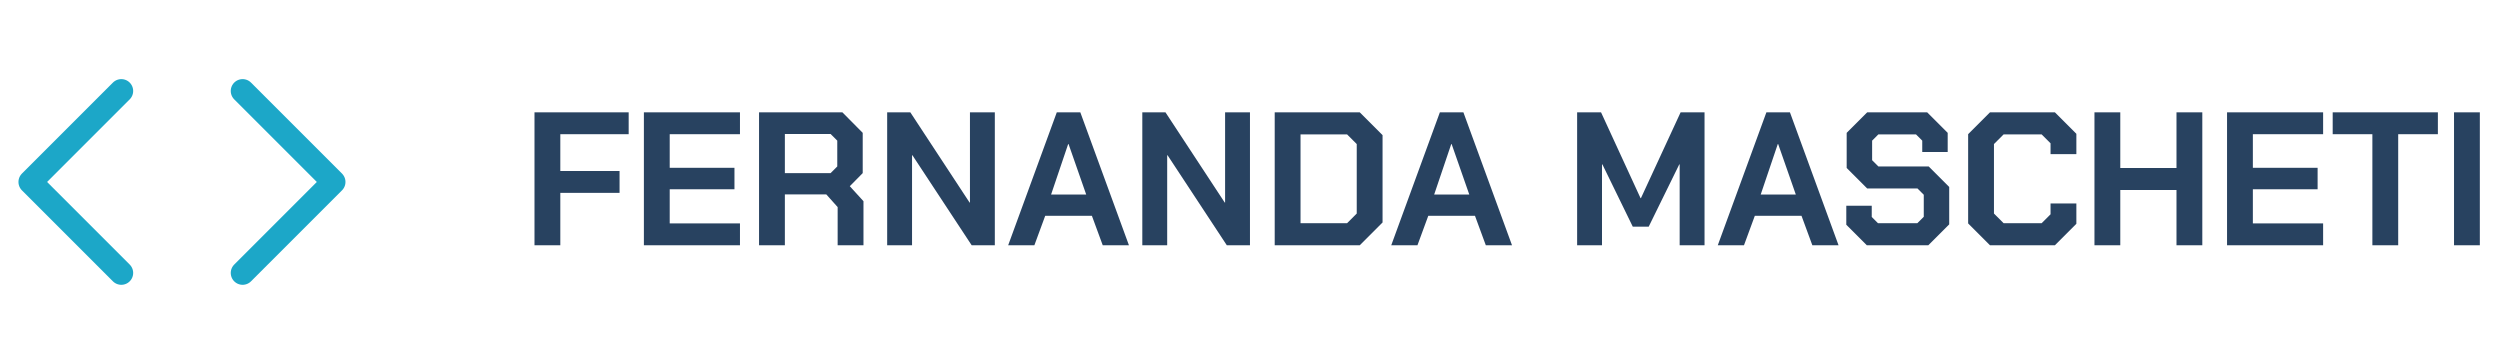
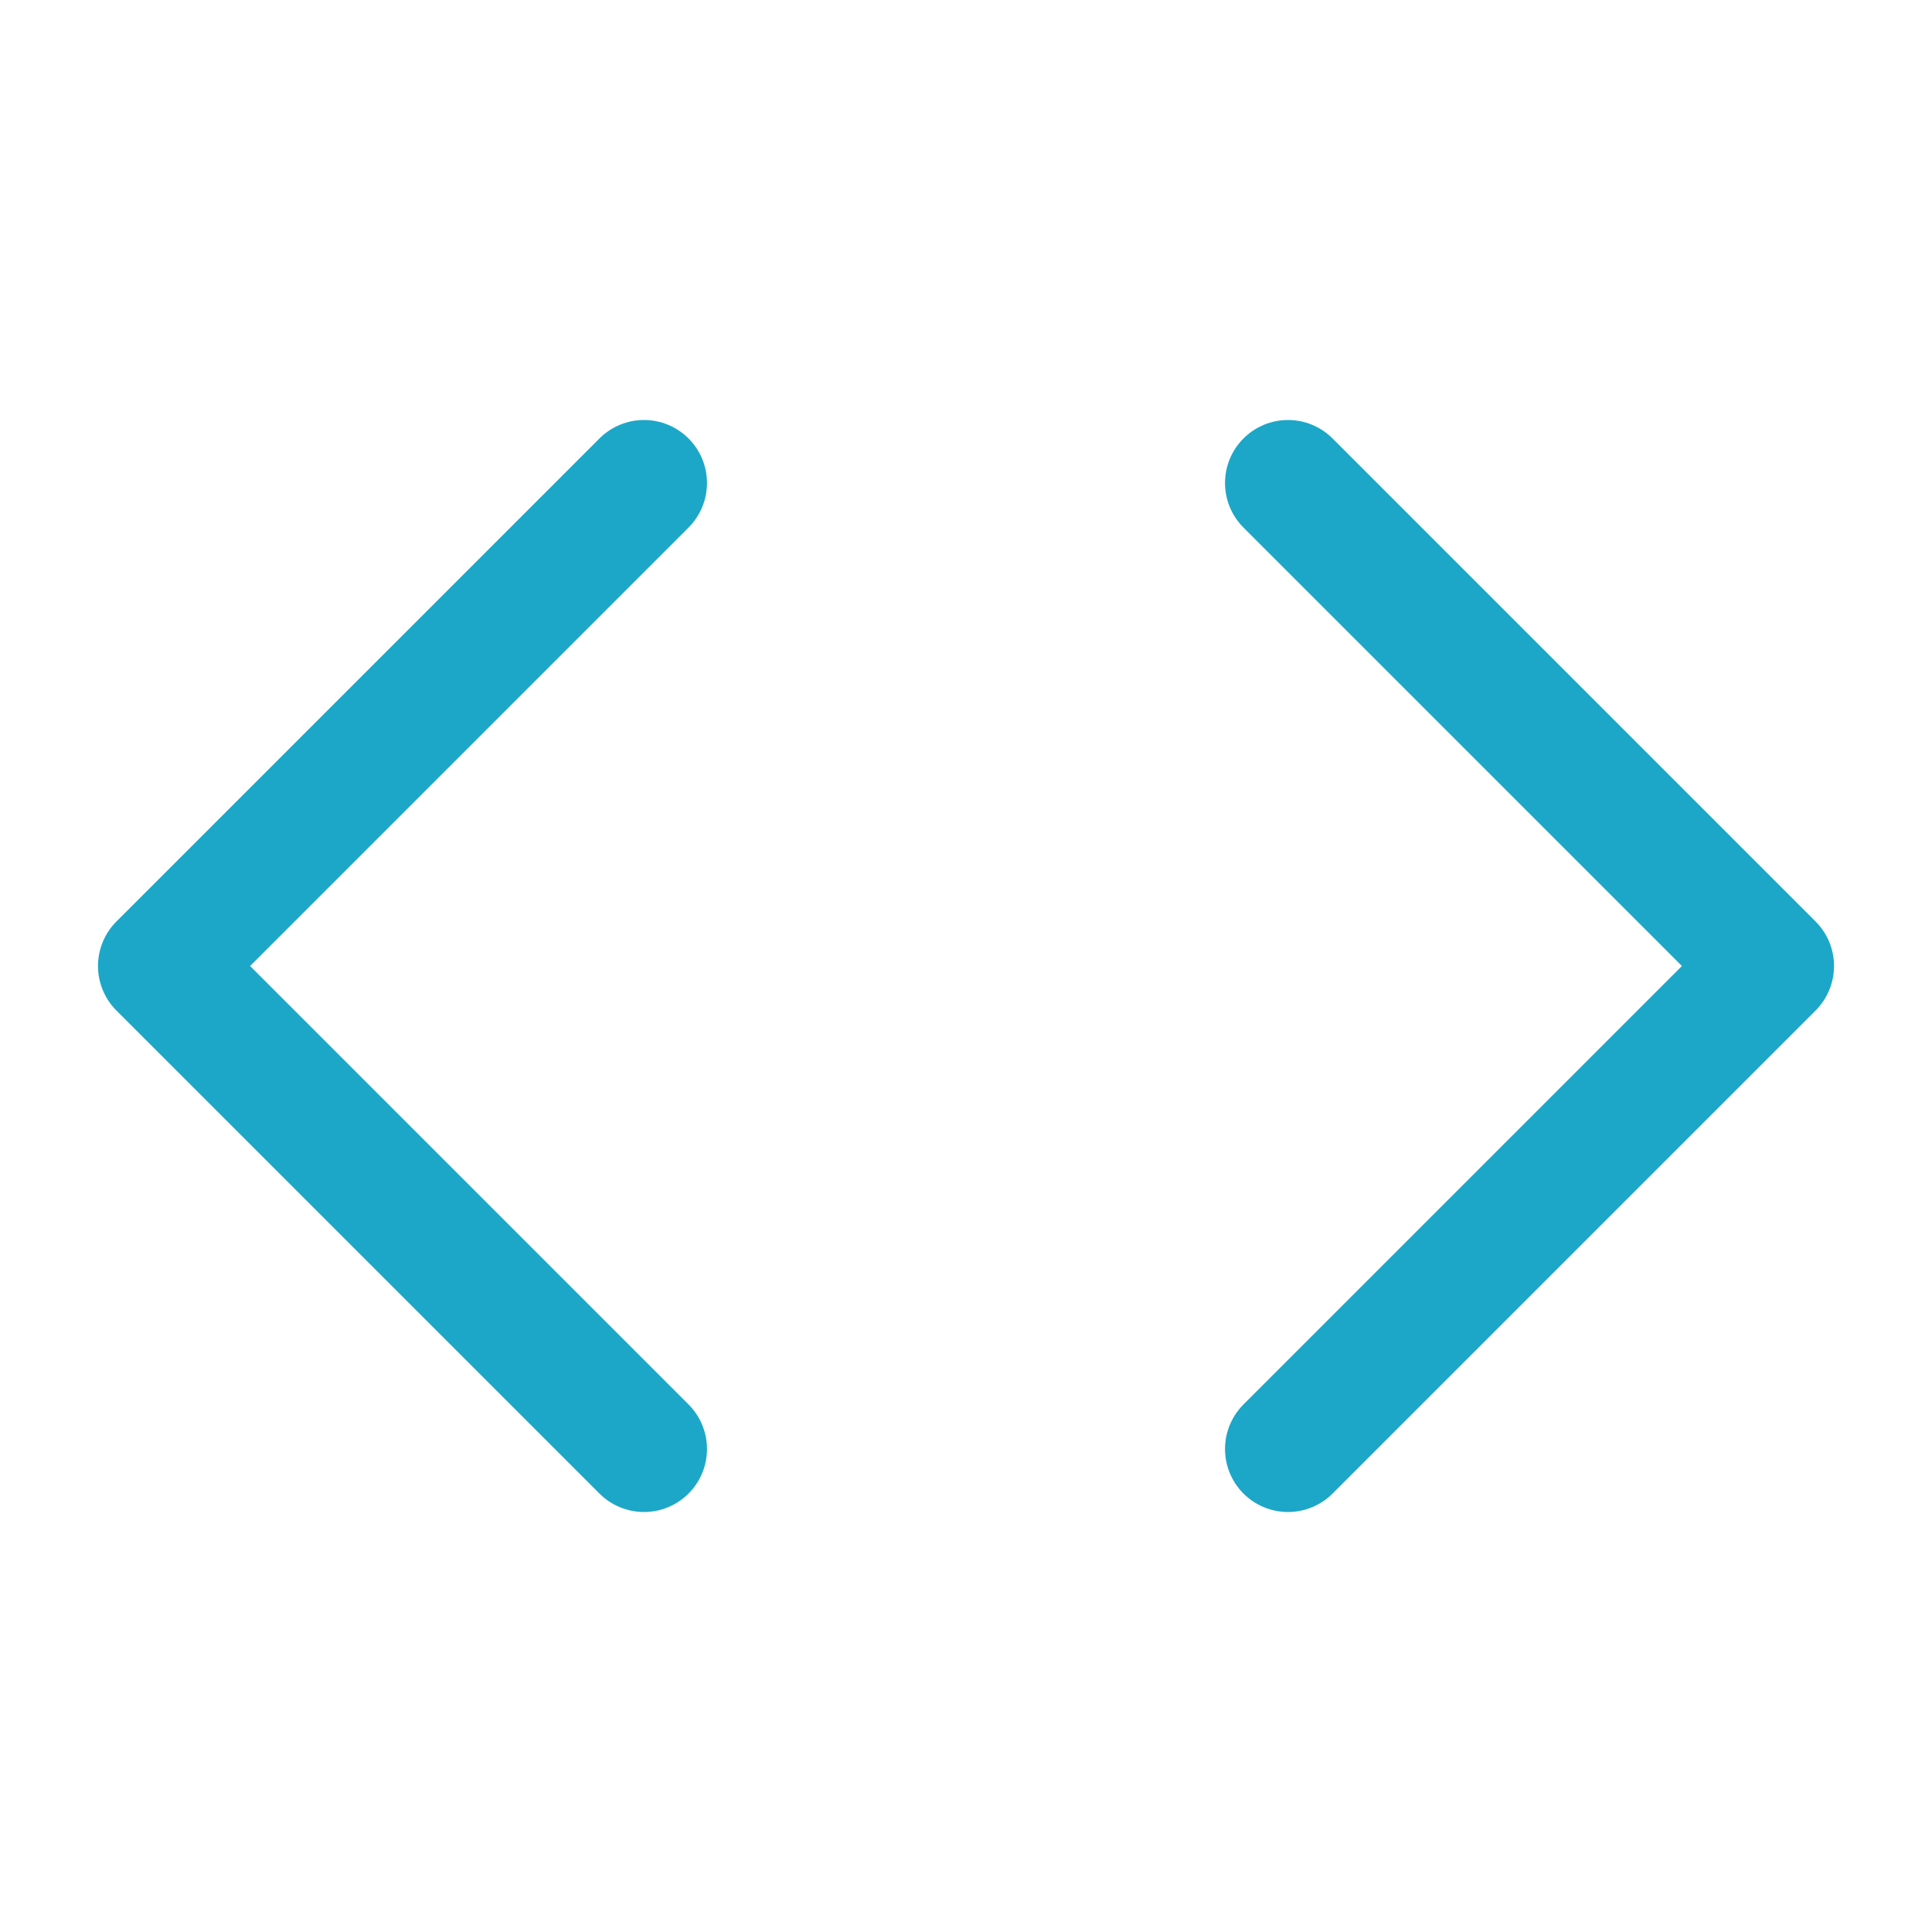
- <svg xmlns="http://www.w3.org/2000/svg" width="316" height="46" viewBox="0 0 316 46" fill="none">
+ <svg xmlns="http://www.w3.org/2000/svg" width="46" height="46" viewBox="0 0 46 46" fill="none">
  <path d="M30.667 34.5L42.167 23L30.667 11.5" stroke="#1CA7C8" stroke-width="3" stroke-linecap="round" stroke-linejoin="round" />
  <path d="M15.333 11.5L3.833 23L15.333 34.5" stroke="#1CA7C8" stroke-width="3" stroke-linecap="round" stroke-linejoin="round" />
-   <path d="M67.56 14.2H79.464V16.96H70.824V21.616H78.312V24.376H70.824V31H67.56V14.2ZM81.388 14.2H93.532V16.96H84.652V21.208H92.836V23.92H84.652V28.24H93.532V31H81.388V14.2ZM109.143 25.432V31H105.879V26.176L104.439 24.568H99.207V31H95.943V14.2H106.479L109.047 16.792V21.88L107.415 23.536L109.143 25.432ZM99.207 21.88H104.991L105.831 21.04V17.776L104.991 16.936H99.207V21.88ZM112.138 14.2H115.066L122.554 25.6H122.602V14.2H125.746V31H122.818L115.33 19.624H115.282V31H112.138V14.2ZM133.577 14.2H136.553L142.697 31H139.385L138.017 27.28H132.113L130.745 31H127.433L133.577 14.2ZM137.297 24.592L135.065 18.208H135.017L132.857 24.592H137.297ZM144.388 14.2H147.316L154.804 25.6H154.852V14.2H157.996V31H155.068L147.58 19.624H147.532V31H144.388V14.2ZM161.123 14.2H171.875L174.755 17.08V28.12L171.875 31H161.123V14.2ZM170.267 28.216L171.491 26.992V18.208L170.267 16.984H164.387V28.216H170.267ZM181.998 14.2H184.974L191.118 31H187.806L186.438 27.28H180.534L179.166 31H175.854L181.998 14.2ZM185.718 24.592L183.486 18.208H183.438L181.278 24.592H185.718ZM199.349 14.2H202.373L207.365 25.048H207.413L212.429 14.2H215.453V31H212.309V20.776H212.261L208.397 28.648H206.381L202.541 20.776H202.493V31H199.349V14.2ZM223.272 14.2H226.248L232.392 31H229.08L227.712 27.28H221.808L220.44 31H217.128L223.272 14.2ZM226.992 24.592L224.76 18.208H224.712L222.552 24.592H226.992ZM233.372 28.408V26.008H236.588V27.424L237.38 28.216H242.348L243.164 27.4V24.616L242.372 23.824H236.012L233.42 21.232V16.792L236.012 14.2H243.596L246.188 16.792V19.216H242.972V17.776L242.18 16.984H237.428L236.636 17.776V20.248L237.428 21.04H243.788L246.38 23.632V28.36L243.74 31H235.964L233.372 28.408ZM248.773 28.24V16.96L251.533 14.2H259.741L262.453 16.912V19.48H259.189V18.112L258.061 16.984H253.261L252.037 18.208V26.992L253.261 28.216H258.061L259.189 27.088V25.72H262.453V28.288L259.741 31H251.533L248.773 28.24ZM264.74 14.2H268.004V21.232H275.108V14.2H278.372V31H275.108V24.016H268.004V31H264.74V14.2ZM281.498 14.2H293.642V16.96H284.762V21.208H292.946V23.92H284.762V28.24H293.642V31H281.498V14.2ZM299.868 16.96H294.852V14.2H308.148V16.96H303.132V31H299.868V16.96ZM310.188 14.2H313.452V31H310.188V14.2Z" fill="#284260" />
</svg>
